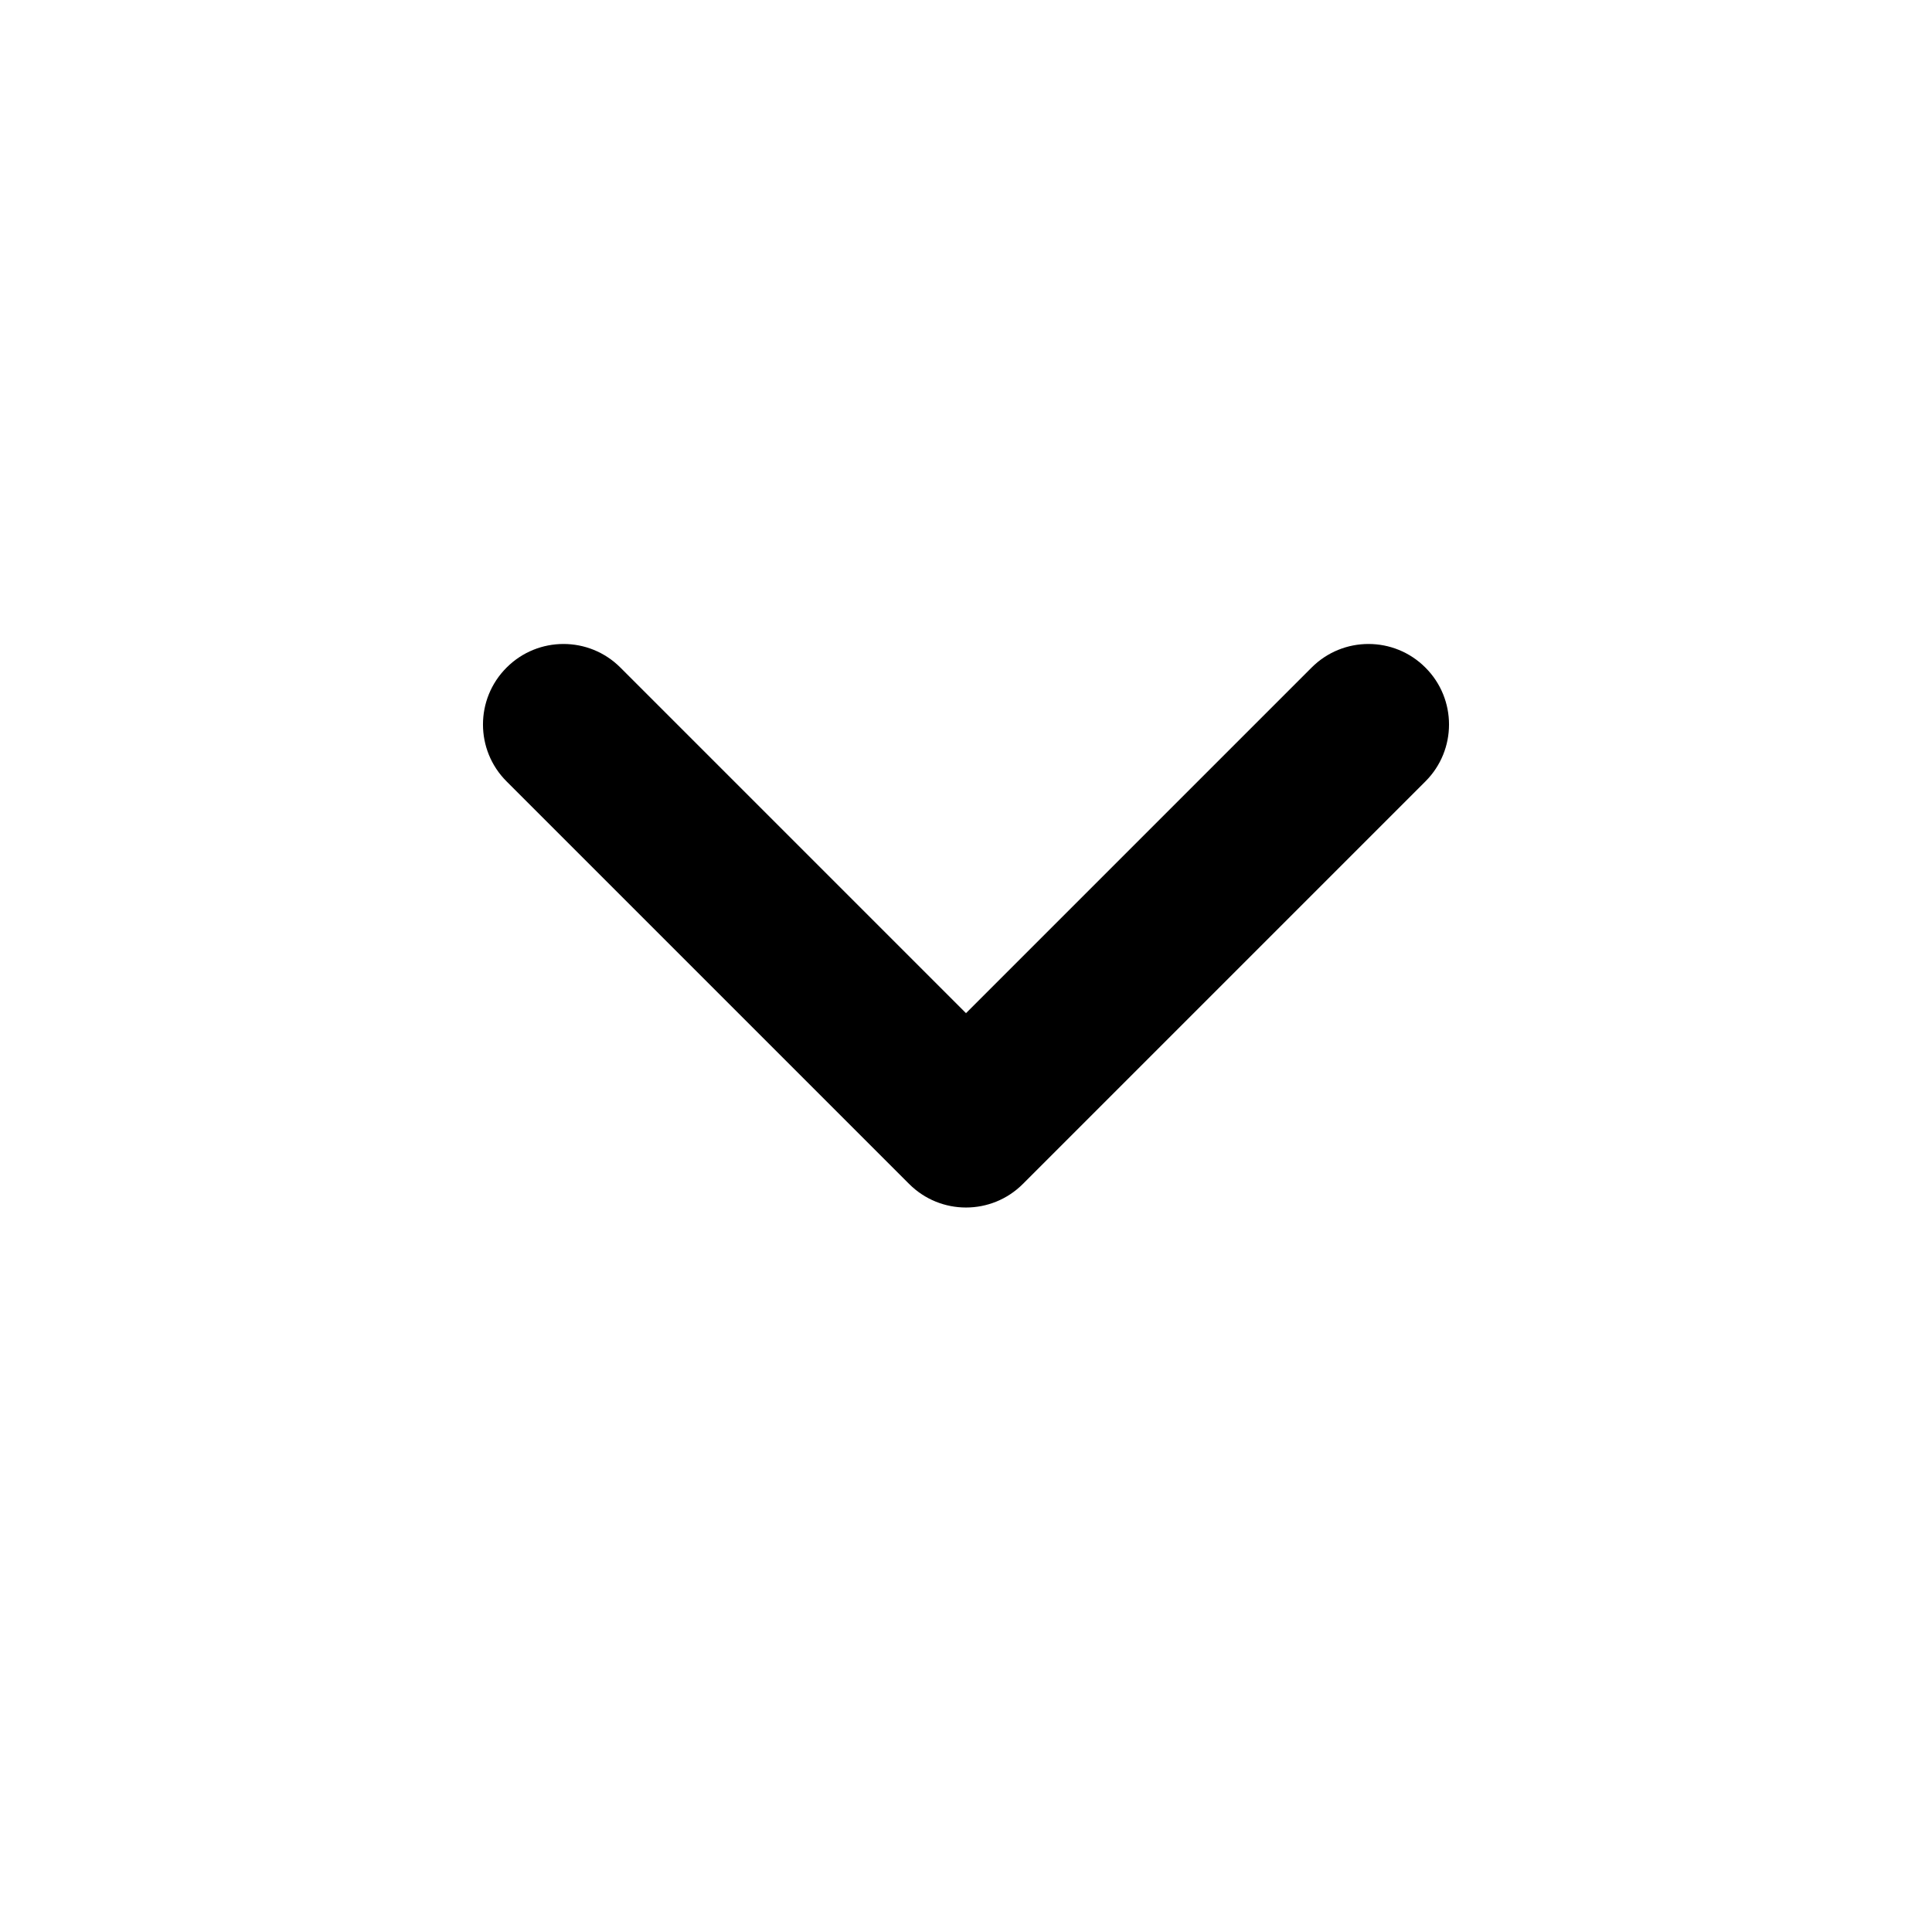
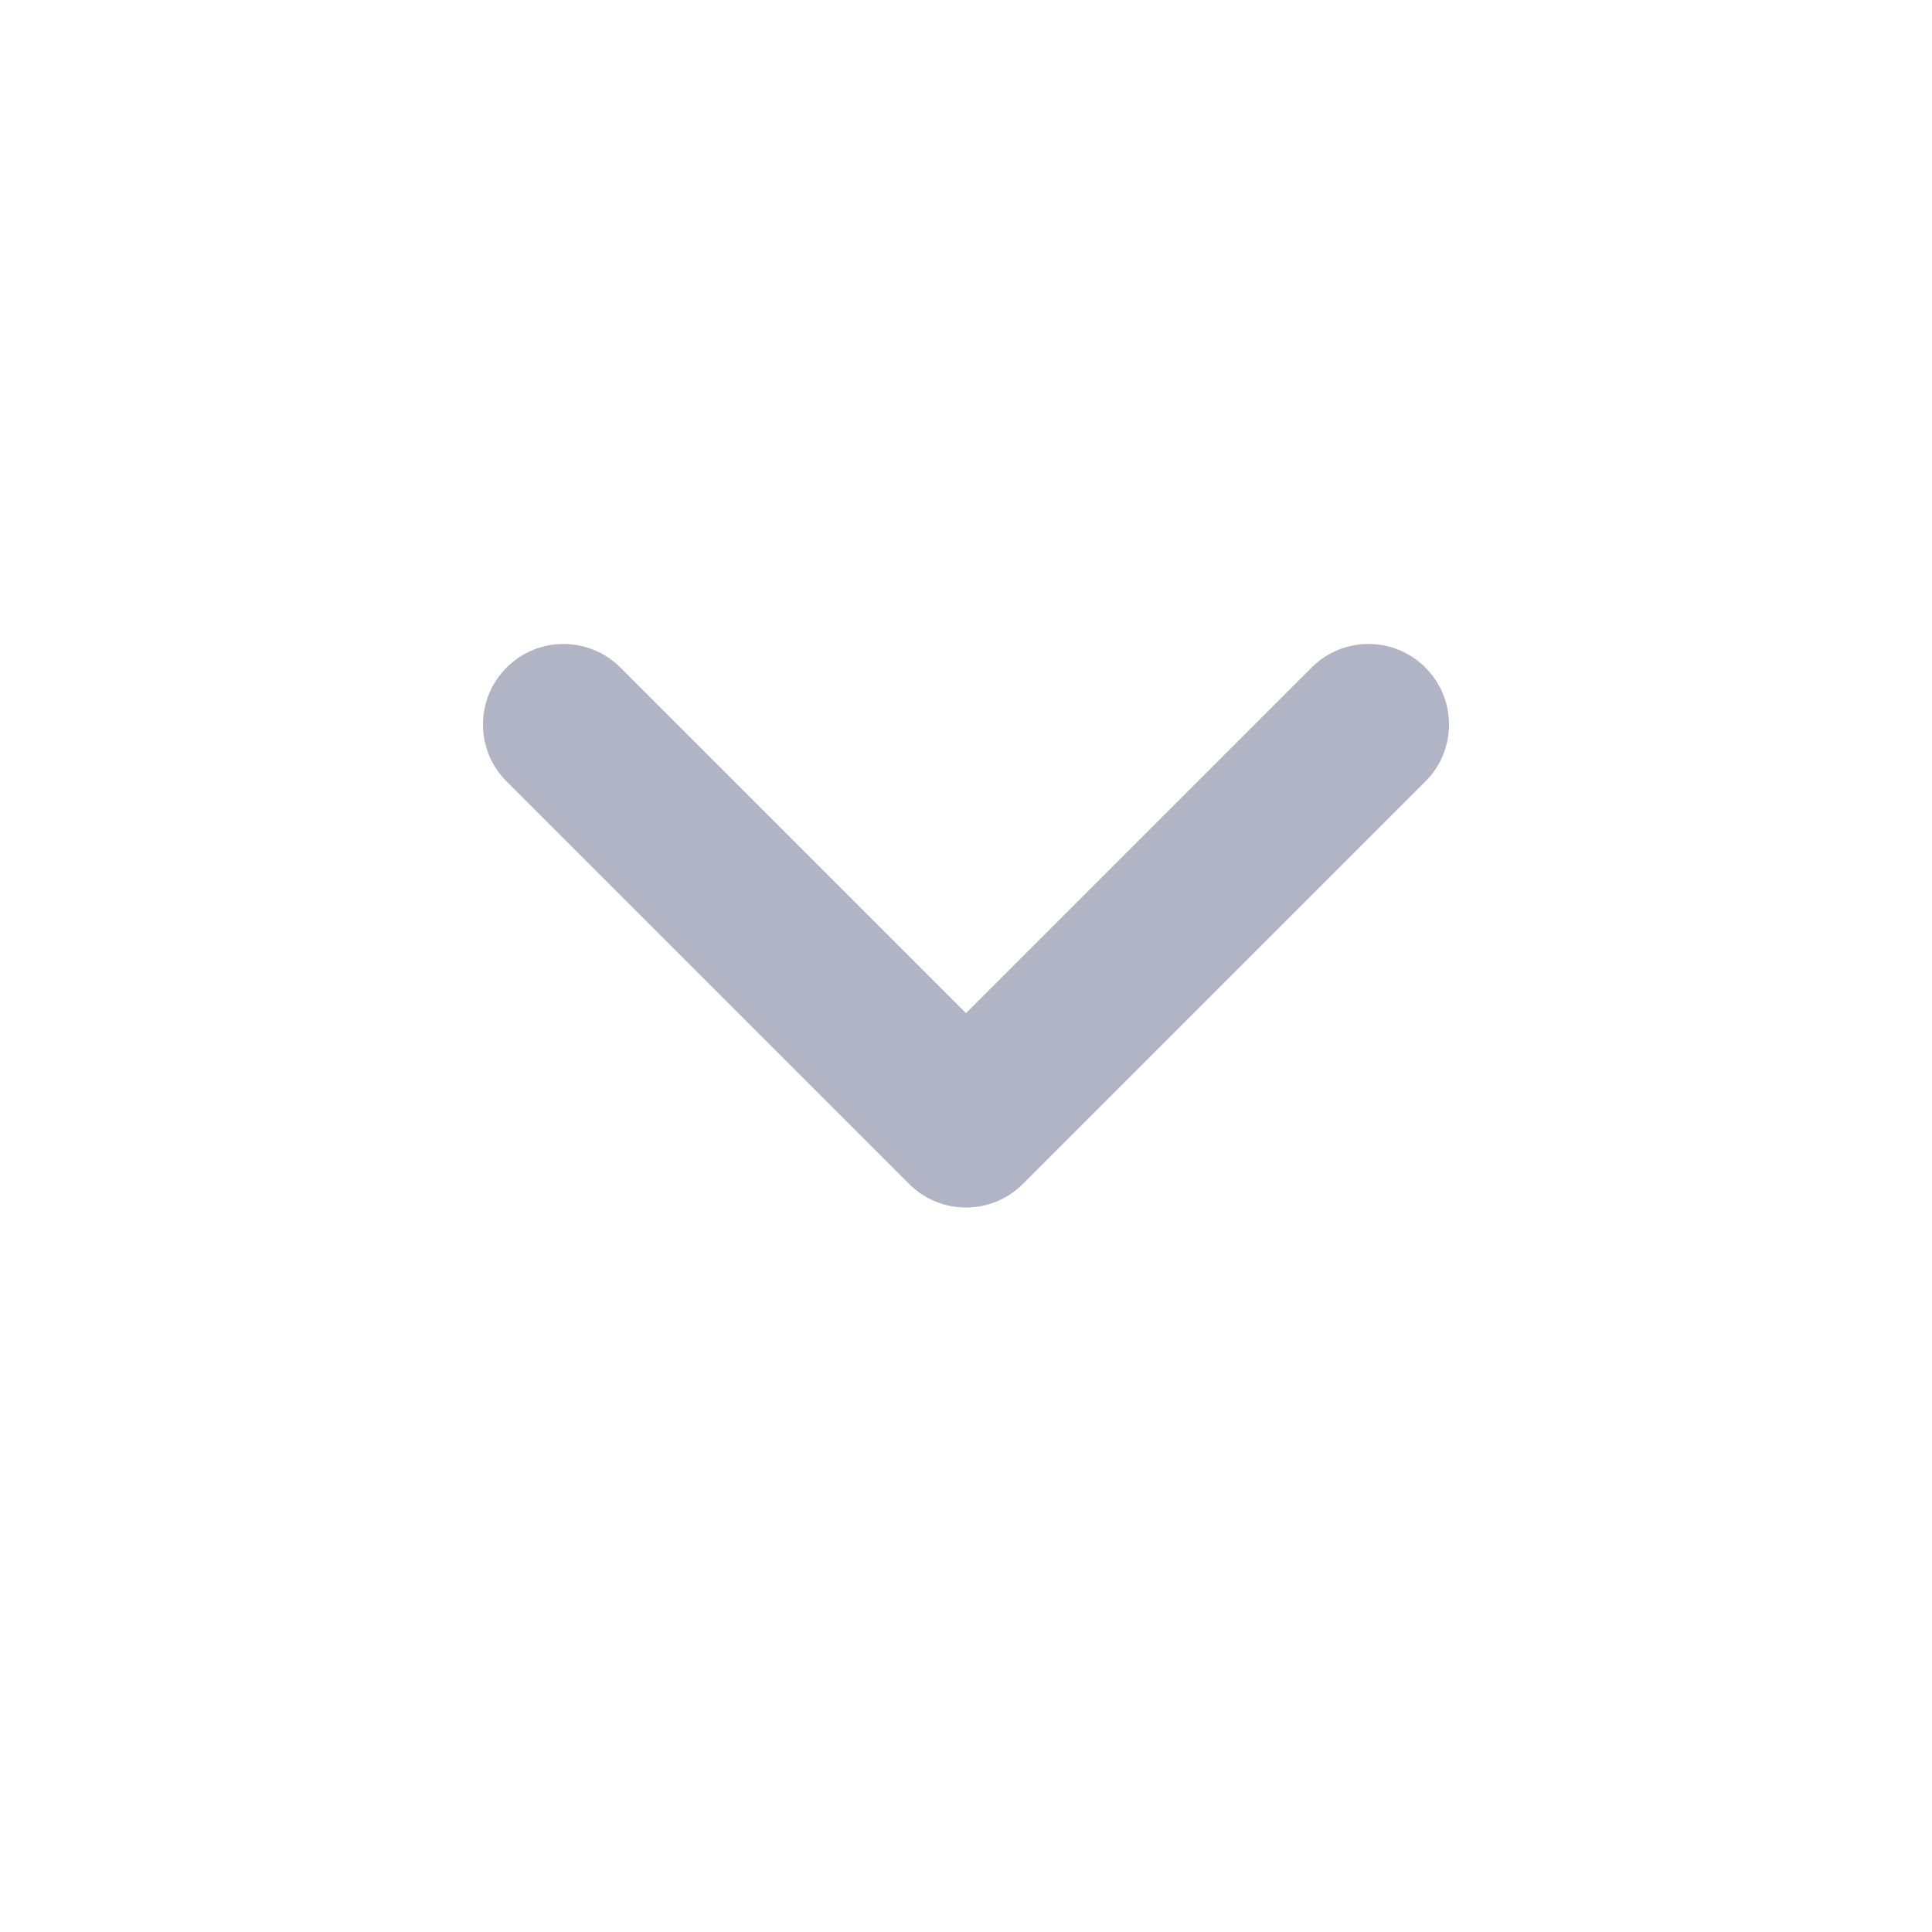
<svg xmlns="http://www.w3.org/2000/svg" width="64px" height="64px" viewBox="0 0 24 24" fill="none">
  <g id="SVGRepo_bgCarrier" stroke-width="0" />
  <g id="SVGRepo_tracerCarrier" stroke-linecap="round" stroke-linejoin="round" />
  <g id="SVGRepo_iconCarrier">
-     <path fill-rule="evenodd" clip-rule="evenodd" d="M12.707 14.707C12.317 15.098 11.683 15.098 11.293 14.707L6.293 9.707C5.902 9.317 5.902 8.683 6.293 8.293C6.683 7.902 7.317 7.902 7.707 8.293L12 12.586L16.293 8.293C16.683 7.902 17.317 7.902 17.707 8.293C18.098 8.683 18.098 9.317 17.707 9.707L12.707 14.707Z" fill="#000000" />
+     <path fill-rule="evenodd" clip-rule="evenodd" d="M12.707 14.707C12.317 15.098 11.683 15.098 11.293 14.707L6.293 9.707C5.902 9.317 5.902 8.683 6.293 8.293C6.683 7.902 7.317 7.902 7.707 8.293L12 12.586L16.293 8.293C16.683 7.902 17.317 7.902 17.707 8.293C18.098 8.683 18.098 9.317 17.707 9.707L12.707 14.707Z" fill="#b0b4c5" />
  </g>
</svg>
